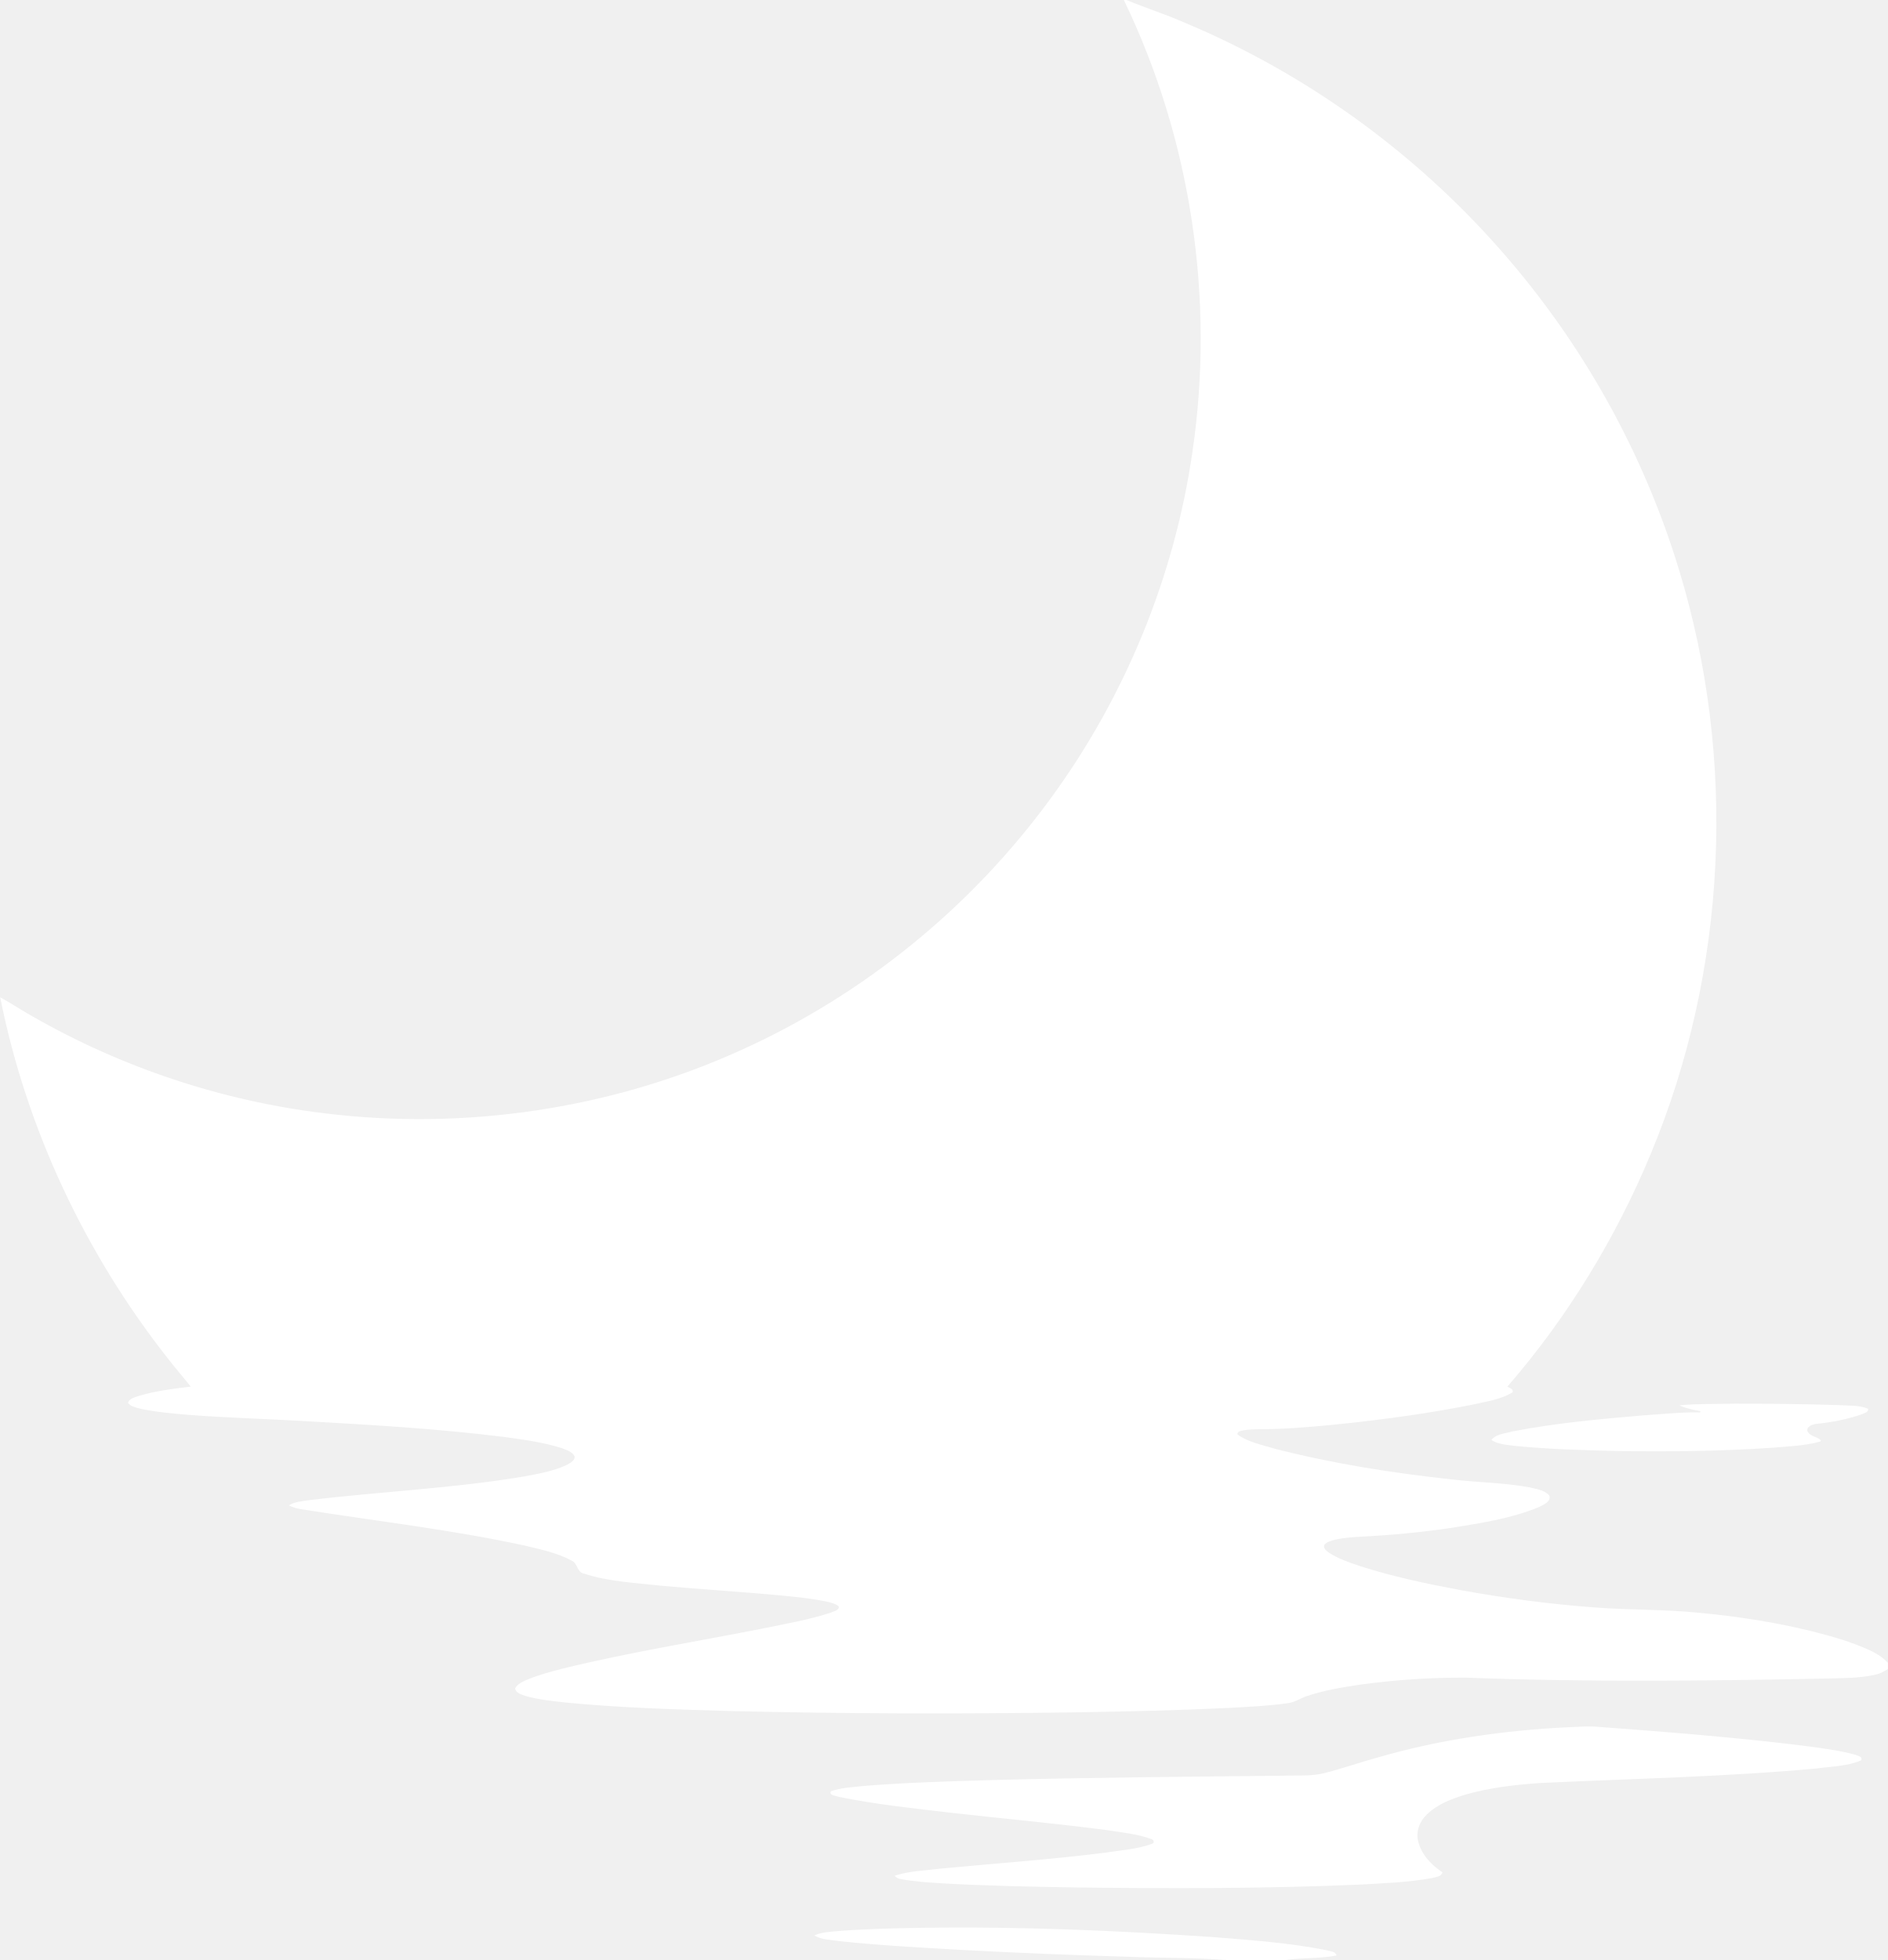
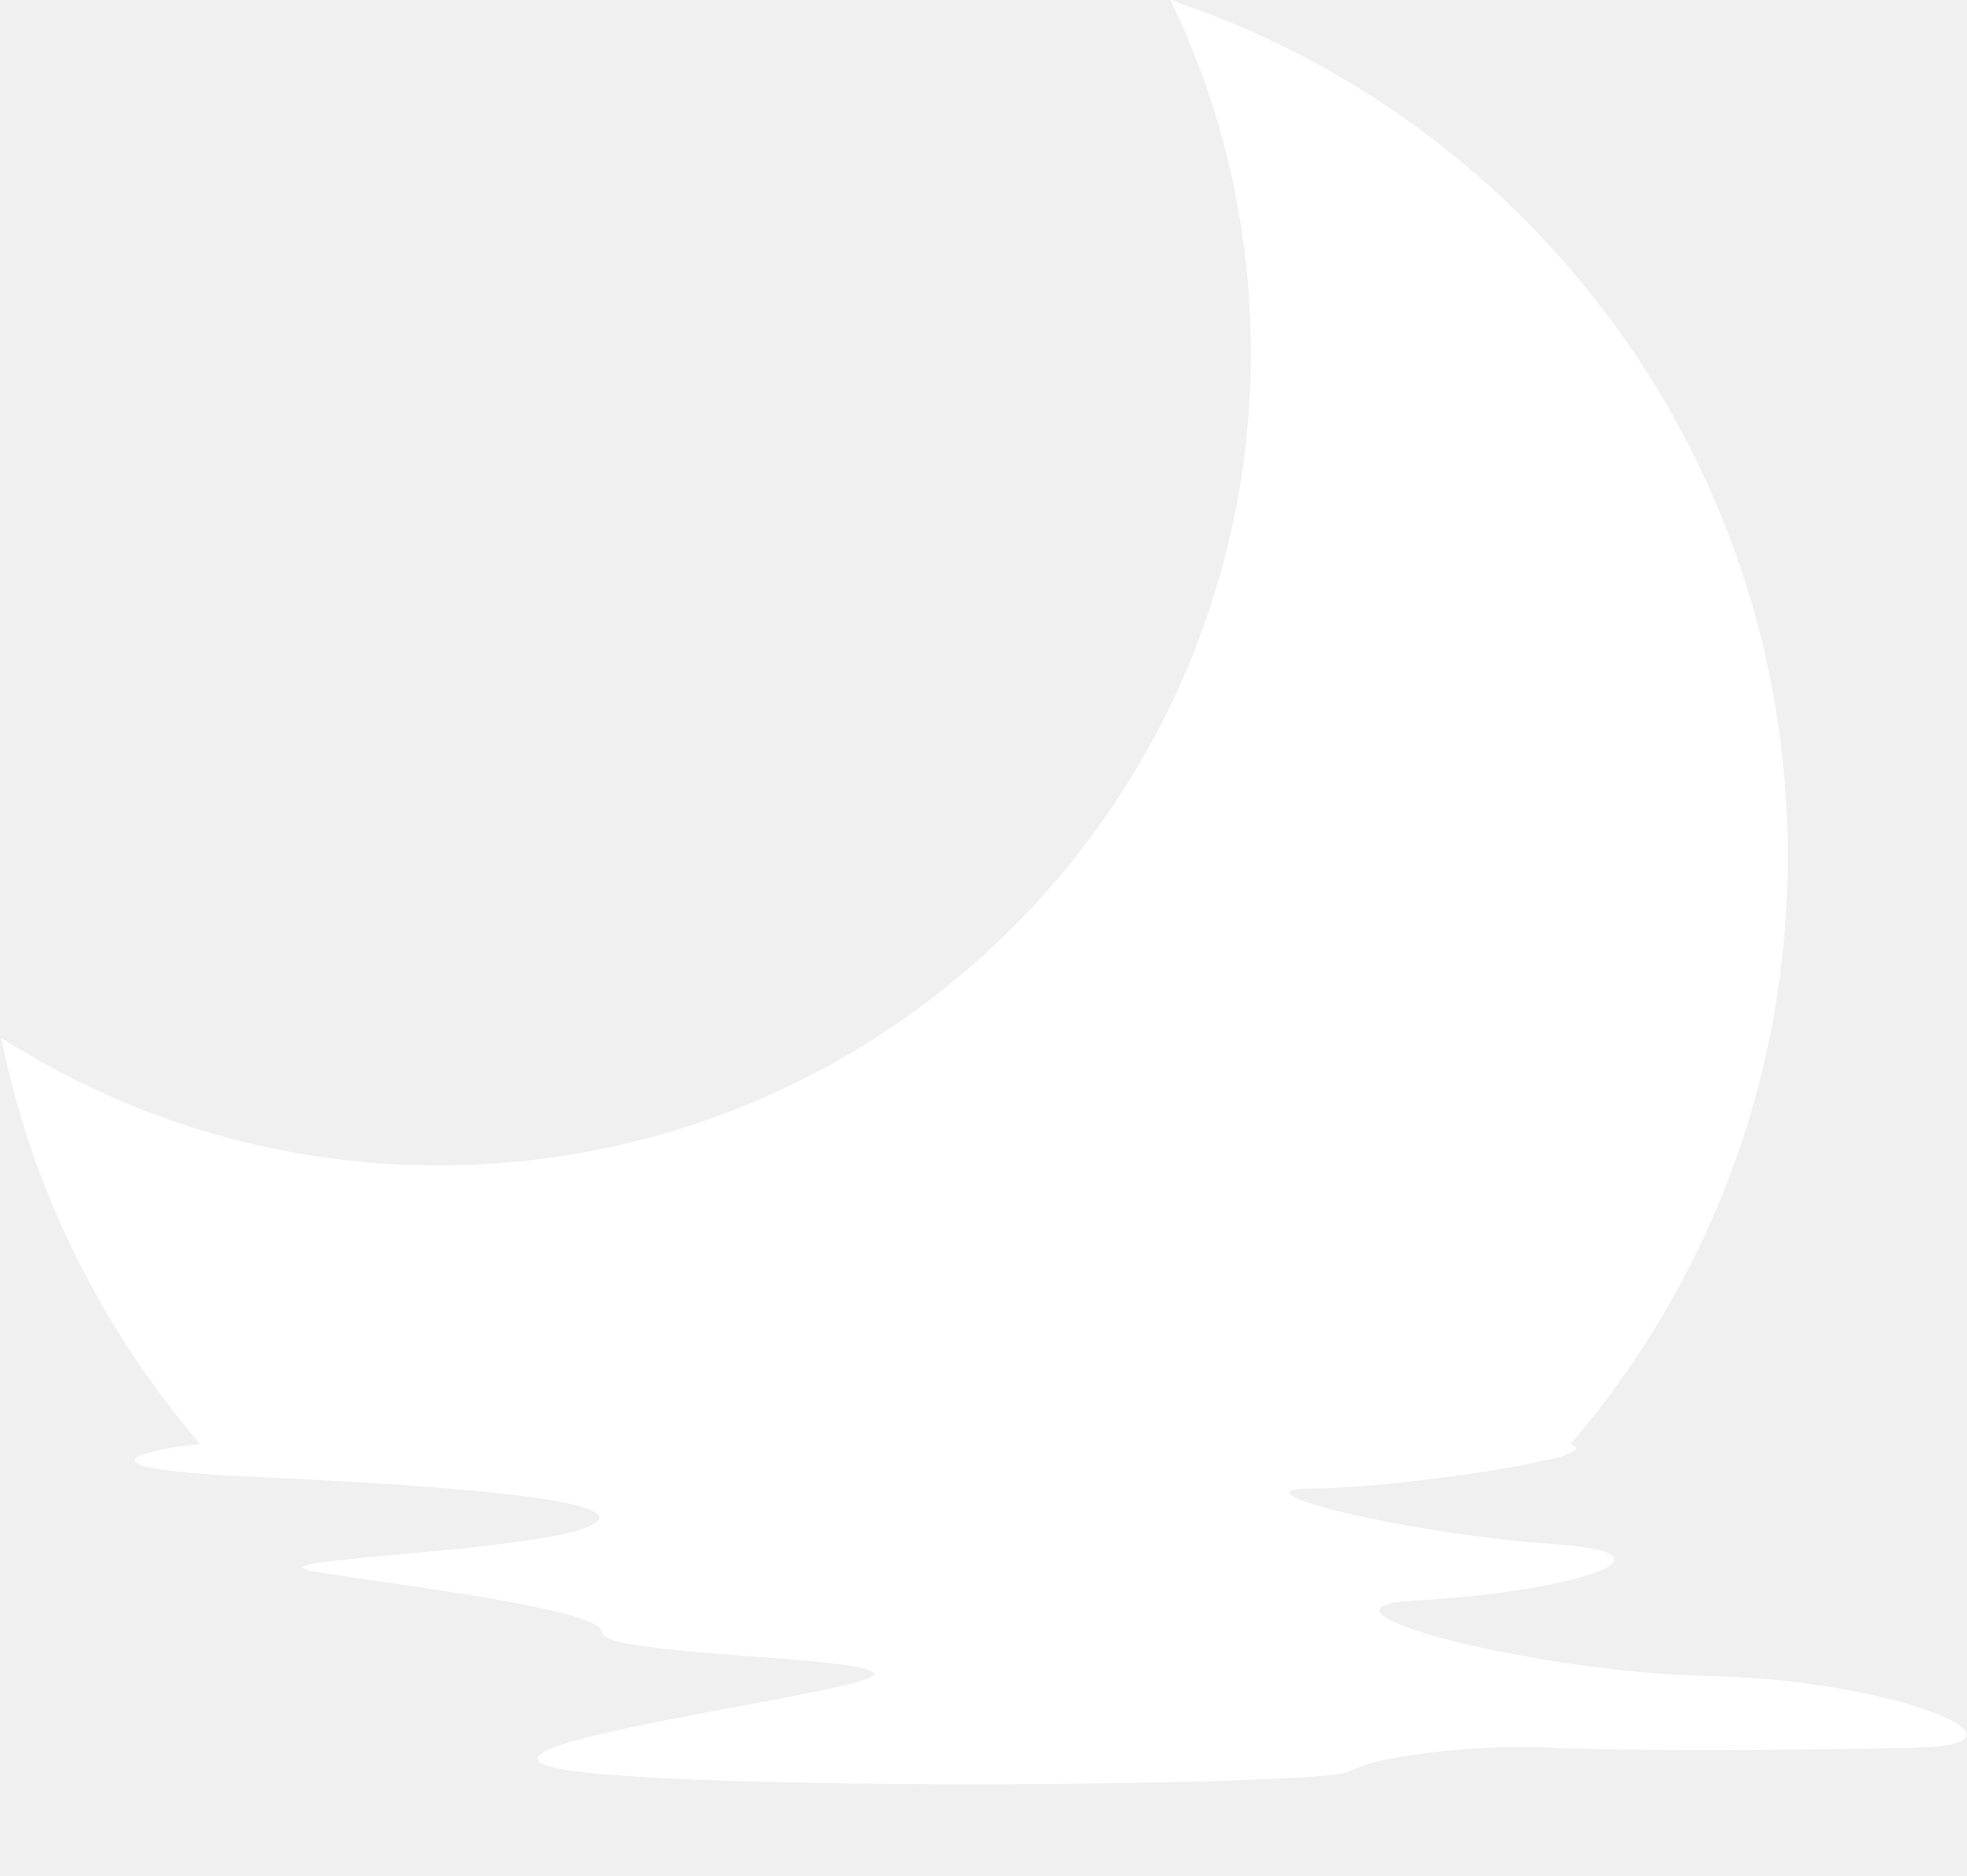
- <svg xmlns="http://www.w3.org/2000/svg" width="1071pt" height="1112pt" viewBox="0 0 1071 1112" version="1.1">
+ <svg xmlns="http://www.w3.org/2000/svg" width="1244pt" height="1186pt" viewBox="0 0 1244 1186" version="1.1">
  <g id="#ffffffff">
-     <path fill="#ffffff" opacity="1.00" d=" M 637.57 0.00 L 639.04 0.00 C 649.96 4.56 661.30 8.10 672.14 12.90 C 740.80 41.65 802.65 86.36 851.70 142.32 C 897.68 194.64 932.40 256.83 952.59 323.51 C 985.44 431.32 979.88 550.44 936.53 654.53 C 916.62 702.49 889.20 747.42 855.18 786.67 C 856.33 787.51 858.67 787.91 858.10 789.87 C 851.19 794.24 842.88 795.11 835.10 796.97 C 808.64 802.26 781.86 805.75 755.03 808.46 C 741.72 809.74 728.38 810.82 715.01 810.87 C 711.24 810.92 707.40 810.90 703.74 811.90 C 702.64 812.00 701.12 813.52 702.67 814.30 C 708.74 818.39 716.15 819.78 723.06 821.89 C 756.20 830.42 790.11 835.73 824.12 839.40 C 838.52 841.11 853.11 841.16 867.40 843.80 C 871.35 844.74 875.91 845.26 878.86 848.34 C 880.34 851.88 875.52 853.71 873.04 855.05 C 856.87 861.69 839.38 864.25 822.21 867.01 C 805.91 869.35 789.49 870.95 773.04 871.77 C 767.81 872.05 762.55 872.39 757.42 873.54 C 755.25 874.08 752.88 874.67 751.33 876.42 C 750.49 878.45 752.59 879.94 754.02 880.98 C 759.35 884.45 765.46 886.44 771.44 888.50 C 789.99 894.46 809.10 898.49 828.23 902.09 C 853.61 906.70 879.21 910.12 904.95 911.99 C 924.58 913.52 944.31 912.98 963.91 915.02 C 985.01 916.98 1006.02 920.21 1026.62 925.18 C 1037.02 927.74 1047.38 930.63 1057.28 934.77 C 1062.26 936.88 1067.32 939.29 1071.00 943.40 L 1071.00 946.90 C 1068.74 948.44 1066.27 949.67 1063.58 950.21 C 1054.64 952.15 1045.44 952.05 1036.35 952.31 C 968.24 953.66 900.07 954.40 831.98 951.82 C 811.92 951.67 791.85 953.02 771.97 955.72 C 761.83 957.21 751.65 958.88 741.89 962.10 C 738.05 963.28 734.67 965.80 730.61 966.29 C 719.46 967.88 708.19 968.35 696.96 968.99 C 668.32 970.37 639.66 970.98 610.99 971.48 C 544.99 972.43 478.97 972.36 412.98 970.71 C 382.61 969.83 352.20 968.90 321.94 966.03 C 313.91 965.15 305.78 964.39 297.99 962.15 C 295.79 961.34 292.79 960.65 292.22 958.00 C 293.50 955.30 296.46 954.16 298.99 952.99 C 305.60 950.23 312.55 948.40 319.47 946.61 C 356.89 937.45 394.97 931.38 432.75 923.94 C 445.79 921.22 459.00 919.00 471.67 914.81 C 473.19 913.92 476.40 913.63 475.75 911.24 C 473.43 909.63 470.61 909.01 467.90 908.43 C 460.66 906.99 453.31 906.21 445.97 905.46 C 422.31 903.16 398.58 901.80 374.91 899.63 C 360.30 897.99 345.32 897.37 331.27 892.77 C 327.31 892.06 327.76 887.01 324.46 885.49 C 316.01 880.88 306.41 879.02 297.14 876.75 C 255.46 867.75 213.04 862.94 170.96 856.25 C 168.50 855.88 166.08 855.23 163.88 854.05 C 167.22 852.01 171.19 851.74 174.96 851.17 C 215.89 846.16 257.23 844.49 297.92 837.56 C 306.07 835.98 314.43 834.59 321.94 830.91 C 323.66 829.86 326.40 828.56 325.92 826.13 C 324.42 823.42 321.13 822.57 318.44 821.51 C 307.80 818.17 296.68 816.73 285.66 815.21 C 248.28 810.55 210.64 808.40 173.05 806.27 C 151.01 804.98 128.92 804.41 106.91 802.71 C 97.75 801.93 88.55 801.17 79.56 799.21 C 77.11 798.53 74.28 798.07 72.63 795.94 C 73.27 793.46 76.14 792.96 78.18 792.12 C 87.94 789.16 98.11 787.93 108.19 786.69 C 104.13 781.48 99.74 776.53 95.70 771.31 C 48.46 711.51 15.03 640.62 0.11 565.83 C 6.33 569.18 12.18 573.17 18.37 576.59 C 69.16 605.72 125.82 624.57 183.96 631.61 C 264.16 641.50 347.06 629.14 420.66 595.66 C 489.90 564.39 550.74 514.88 595.61 453.59 C 638.21 395.63 666.35 327.12 676.55 255.91 C 689.24 169.25 675.66 78.91 637.57 0.00 Z" />
-     <path fill="#ffffff" opacity="1.00" d=" M 952.74 797.31 C 963.11 796.29 973.56 796.63 983.96 796.38 C 1003.65 796.37 1023.35 796.54 1043.03 797.18 C 1048.61 797.58 1054.48 797.10 1059.77 799.23 C 1060.19 801.34 1057.58 801.63 1056.21 802.40 C 1047.77 805.29 1038.94 807.02 1030.06 807.86 C 1028.07 808.19 1024.90 809.28 1025.33 811.83 C 1026.58 815.02 1030.85 814.96 1032.96 817.09 L 1032.78 817.80 C 1023.78 820.36 1014.31 820.58 1005.04 821.40 C 975.75 823.35 946.37 823.67 917.02 823.21 C 897.75 822.74 878.46 822.22 859.28 820.31 C 854.81 819.63 849.95 819.56 846.08 816.95 C 848.95 813.44 853.93 813.31 858.00 812.13 C 882.41 807.36 907.24 805.15 932.00 803.02 C 942.84 802.35 953.71 801.08 964.58 801.34 C 964.59 801.16 964.61 800.81 964.62 800.63 C 960.59 799.87 956.47 799.07 952.74 797.31 Z" />
-     <path fill="#ffffff" opacity="1.00" d=" M 781.29 997.18 C 816.63 986.92 853.29 981.65 890.00 979.93 C 895.64 979.71 901.30 979.20 906.94 979.74 C 945.67 982.64 984.41 985.66 1022.97 990.41 C 1032.88 991.78 1042.89 992.90 1052.56 995.57 C 1053.98 996.23 1056.94 996.52 1055.79 998.75 C 1047.95 1002.08 1039.20 1002.16 1030.88 1003.31 C 978.70 1008.10 926.27 1009.11 873.95 1011.57 C 859.83 1012.55 845.65 1014.13 831.99 1017.98 C 823.90 1020.38 815.60 1023.45 809.45 1029.45 C 805.36 1033.30 803.08 1039.27 804.58 1044.83 C 806.44 1052.27 812.09 1058.17 818.35 1062.29 C 817.56 1064.91 814.44 1064.86 812.28 1065.53 C 799.07 1067.92 785.61 1068.41 772.24 1069.18 C 718.53 1071.54 664.74 1071.49 610.99 1070.86 C 585.34 1070.42 559.68 1069.94 534.06 1068.48 C 526.33 1067.96 518.57 1067.52 510.95 1066.07 C 509.58 1065.89 508.41 1065.21 507.52 1064.21 C 515.80 1061.44 524.66 1061.30 533.26 1060.19 C 564.51 1057.19 595.85 1055.05 627.01 1051.10 C 635.79 1049.70 644.88 1049.22 653.29 1046.17 C 655.47 1045.65 654.44 1043.47 652.76 1043.26 C 644.89 1040.39 636.46 1039.65 628.24 1038.35 C 598.87 1034.46 569.36 1031.85 539.92 1028.51 C 518.48 1025.99 496.94 1023.75 475.77 1019.43 C 474.20 1018.66 470.29 1018.86 471.30 1016.30 C 477.26 1014.16 483.68 1013.97 489.92 1013.26 C 513.90 1011.32 537.97 1010.64 562.02 1009.94 C 617.34 1008.45 672.68 1008.03 728.01 1007.44 C 735.98 1007.10 744.13 1007.95 751.92 1005.81 C 761.81 1003.26 771.46 999.91 781.29 997.18 Z" />
-     <path fill="#ffffff" opacity="1.00" d=" M 475.13 1095.61 C 491.06 1094.34 507.04 1093.99 523.01 1093.74 C 578.05 1092.92 633.10 1095.24 688.00 1099.00 C 709.66 1100.73 731.43 1102.21 752.77 1106.50 C 754.67 1107.16 757.64 1107.02 758.22 1109.43 C 748.70 1111.31 738.90 1110.64 729.33 1112.00 L 695.69 1112.00 C 676.86 1110.58 657.91 1110.91 639.03 1110.13 C 608.31 1109.21 577.60 1107.99 546.91 1106.35 C 523.28 1105.01 499.62 1103.78 476.08 1101.29 C 471.34 1100.49 466.20 1100.63 461.98 1098.05 C 466.10 1096.16 470.70 1096.08 475.13 1095.61 Z" />
+     <path fill="#ffffff" opacity="1.00" d=" M 740.16 0.00 L 741.17 0.00 C 749.86 3.79 759.04 6.37 767.80 10.04 C 856.01 44.44 935.24 101.38 996.24 173.77 C 1055.95 244.38 1098.19 329.70 1117.66 420.13 C 1138.11 514.46 1134.38 613.99 1106.52 706.43 C 1083.77 782.25 1044.81 853.06 993.30 913.13 C 994.66 913.82 998.19 915.25 996.04 917.07 C 990.72 920.44 984.41 921.99 978.29 923.22 C 956.38 928.18 934.13 931.46 911.87 934.41 C 886.01 937.69 860.05 940.55 833.98 941.21 C 828.70 941.31 823.34 940.99 818.17 942.21 C 816.92 942.46 814.62 943.09 815.85 944.83 C 819.09 947.47 823.19 948.70 827.07 950.09 C 843.38 955.43 860.23 958.91 877.04 962.29 C 906.17 967.92 935.56 972.22 965.10 974.98 C 979.37 976.37 993.78 976.68 1007.90 979.41 C 1011.88 980.31 1016.10 981.11 1019.52 983.50 C 1021.10 984.40 1021.60 986.84 1020.21 988.17 C 1017.17 991.54 1012.65 992.96 1008.55 994.58 C 998.17 998.23 987.39 1000.57 976.62 1002.70 C 949.34 1007.84 921.67 1010.75 893.96 1012.08 C 887.70 1012.64 881.22 1012.88 875.33 1015.31 C 873.56 1015.90 871.39 1017.82 872.88 1019.79 C 876.72 1024.16 882.52 1026.02 887.73 1028.25 C 907.54 1035.58 928.23 1040.14 948.87 1044.44 C 994.37 1053.38 1040.59 1059.21 1086.99 1059.98 C 1116.86 1060.89 1146.67 1064.27 1175.97 1070.16 C 1193.88 1073.86 1211.79 1078.22 1228.69 1085.31 C 1233.73 1087.72 1239.28 1089.92 1242.86 1094.42 C 1244.30 1096.06 1243.99 1098.89 1242.03 1099.99 C 1237.45 1103.00 1231.78 1103.48 1226.49 1104.21 C 1213.02 1105.51 1199.45 1105.19 1185.94 1105.70 C 1119.96 1106.74 1053.95 1107.45 987.98 1105.47 C 952.38 1103.55 916.51 1105.45 881.40 1111.75 C 871.45 1113.57 861.53 1115.99 852.46 1120.58 C 842.84 1122.97 832.82 1123.03 822.99 1123.90 C 783.18 1126.21 743.31 1127.00 703.46 1127.61 C 647.65 1128.45 591.82 1128.44 536.01 1127.76 C 484.16 1126.84 432.25 1126.03 380.54 1121.82 C 368.79 1120.57 356.84 1119.79 345.47 1116.37 C 343.25 1115.48 339.47 1114.37 340.12 1111.28 C 341.98 1108.33 345.40 1106.97 348.47 1105.65 C 357.73 1102.01 367.40 1099.57 377.04 1097.19 C 414.13 1088.46 451.72 1082.10 489.13 1074.91 C 506.70 1071.52 524.33 1068.32 541.64 1063.71 C 545.77 1062.36 550.55 1061.62 553.54 1058.15 C 545.74 1053.31 536.14 1053.36 527.33 1051.92 C 509.12 1049.84 490.82 1048.60 472.54 1047.16 C 447.74 1045.14 422.83 1043.72 398.27 1039.57 C 392.67 1038.32 386.49 1037.74 381.78 1034.22 C 380.59 1031.85 379.94 1028.92 377.26 1027.76 C 367.84 1022.62 357.16 1020.47 346.84 1017.90 C 298.07 1007.26 248.40 1001.69 199.16 993.83 C 196.26 993.35 193.24 992.89 190.86 991.04 C 196.56 988.23 203.04 988.11 209.20 987.16 C 251.63 982.41 294.33 979.99 336.59 973.70 C 347.39 971.95 358.28 970.26 368.67 966.74 C 372.33 965.33 376.43 963.98 378.84 960.68 C 379.76 958.21 377.07 956.64 375.31 955.63 C 369.23 952.61 362.48 951.34 355.89 949.95 C 336.43 946.25 316.69 944.31 296.99 942.41 C 258.01 938.94 218.93 936.70 179.85 934.76 C 154.53 933.42 129.13 932.83 103.97 929.58 C 98.34 928.67 92.52 928.08 87.27 925.72 C 86.20 925.12 84.39 923.88 85.57 922.55 C 87.25 920.59 89.91 919.95 92.24 919.11 C 103.33 915.86 114.85 914.50 126.28 913.00 C 117.33 902.14 108.40 891.26 100.11 879.88 C 51.45 813.79 16.94 737.11 0.87 656.58 C 14.84 664.92 28.75 673.41 43.33 680.68 C 127.39 723.99 223.66 742.91 317.87 735.33 C 400.32 729.01 481.08 702.18 550.95 657.97 C 616.73 616.55 672.91 559.99 713.91 493.94 C 759.34 421.15 785.88 336.74 790.33 251.05 C 795.03 164.95 778.04 77.54 740.16 0.00 Z" />
  </g>
</svg>
